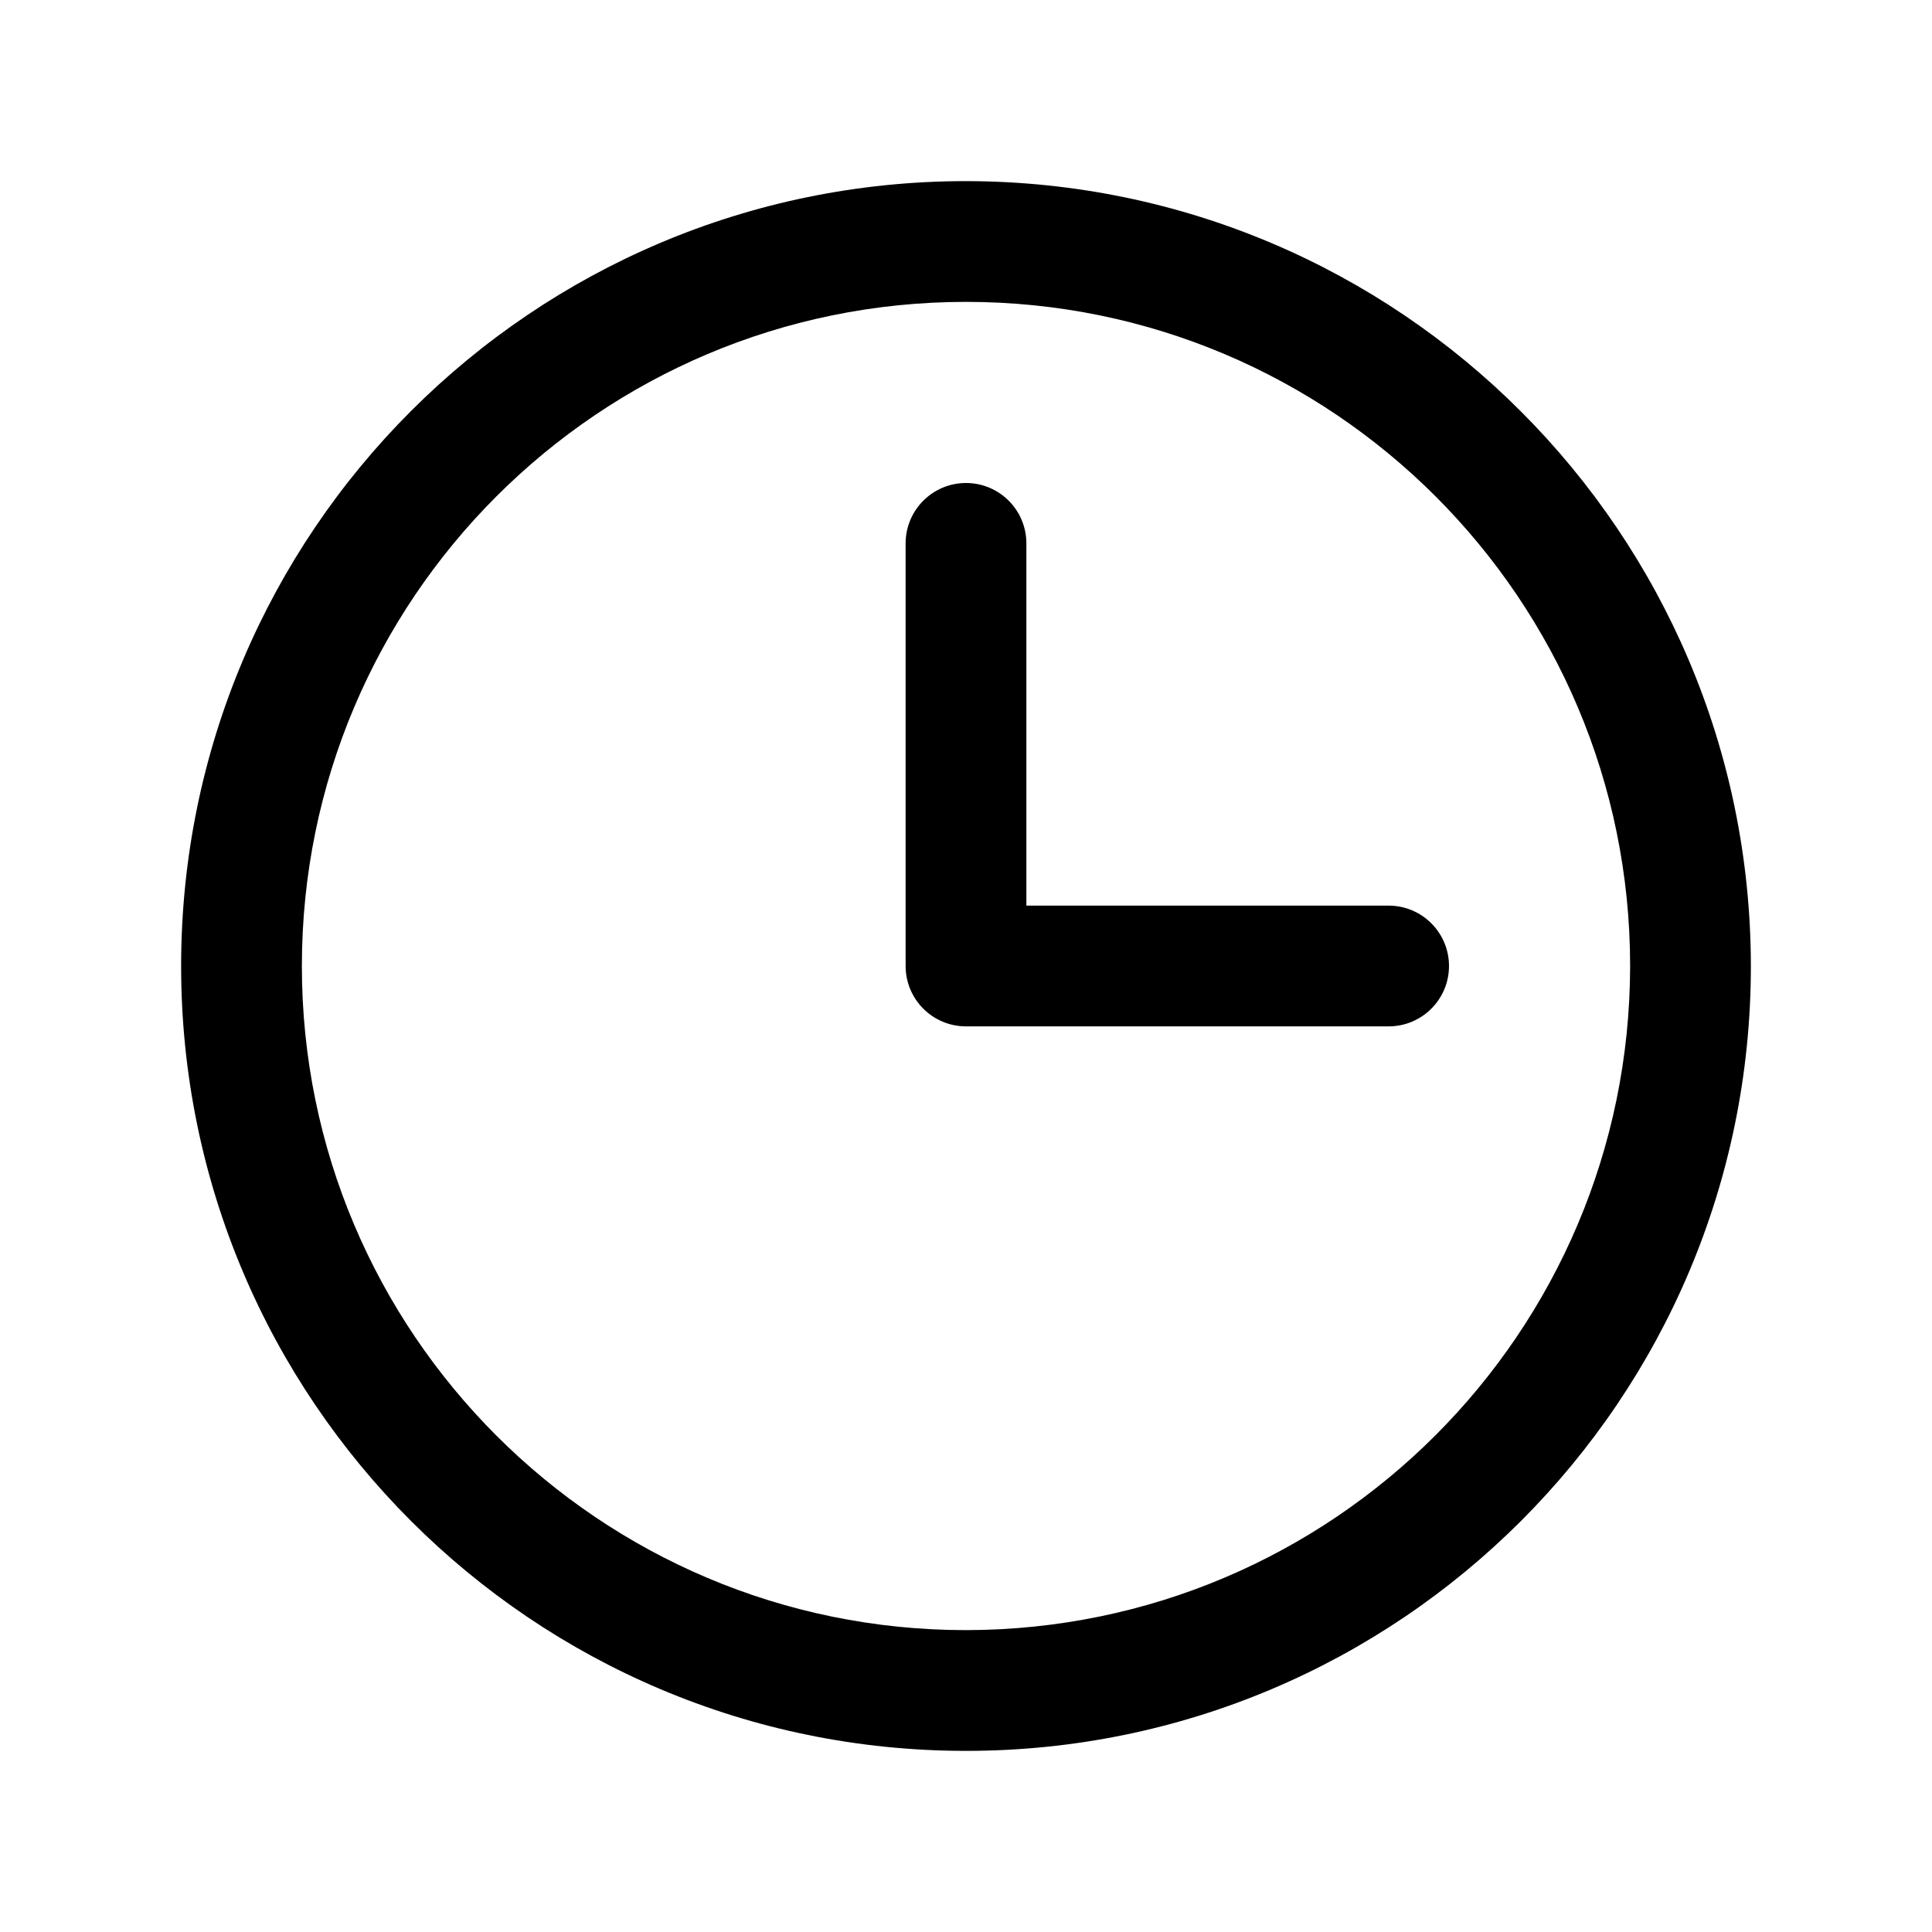
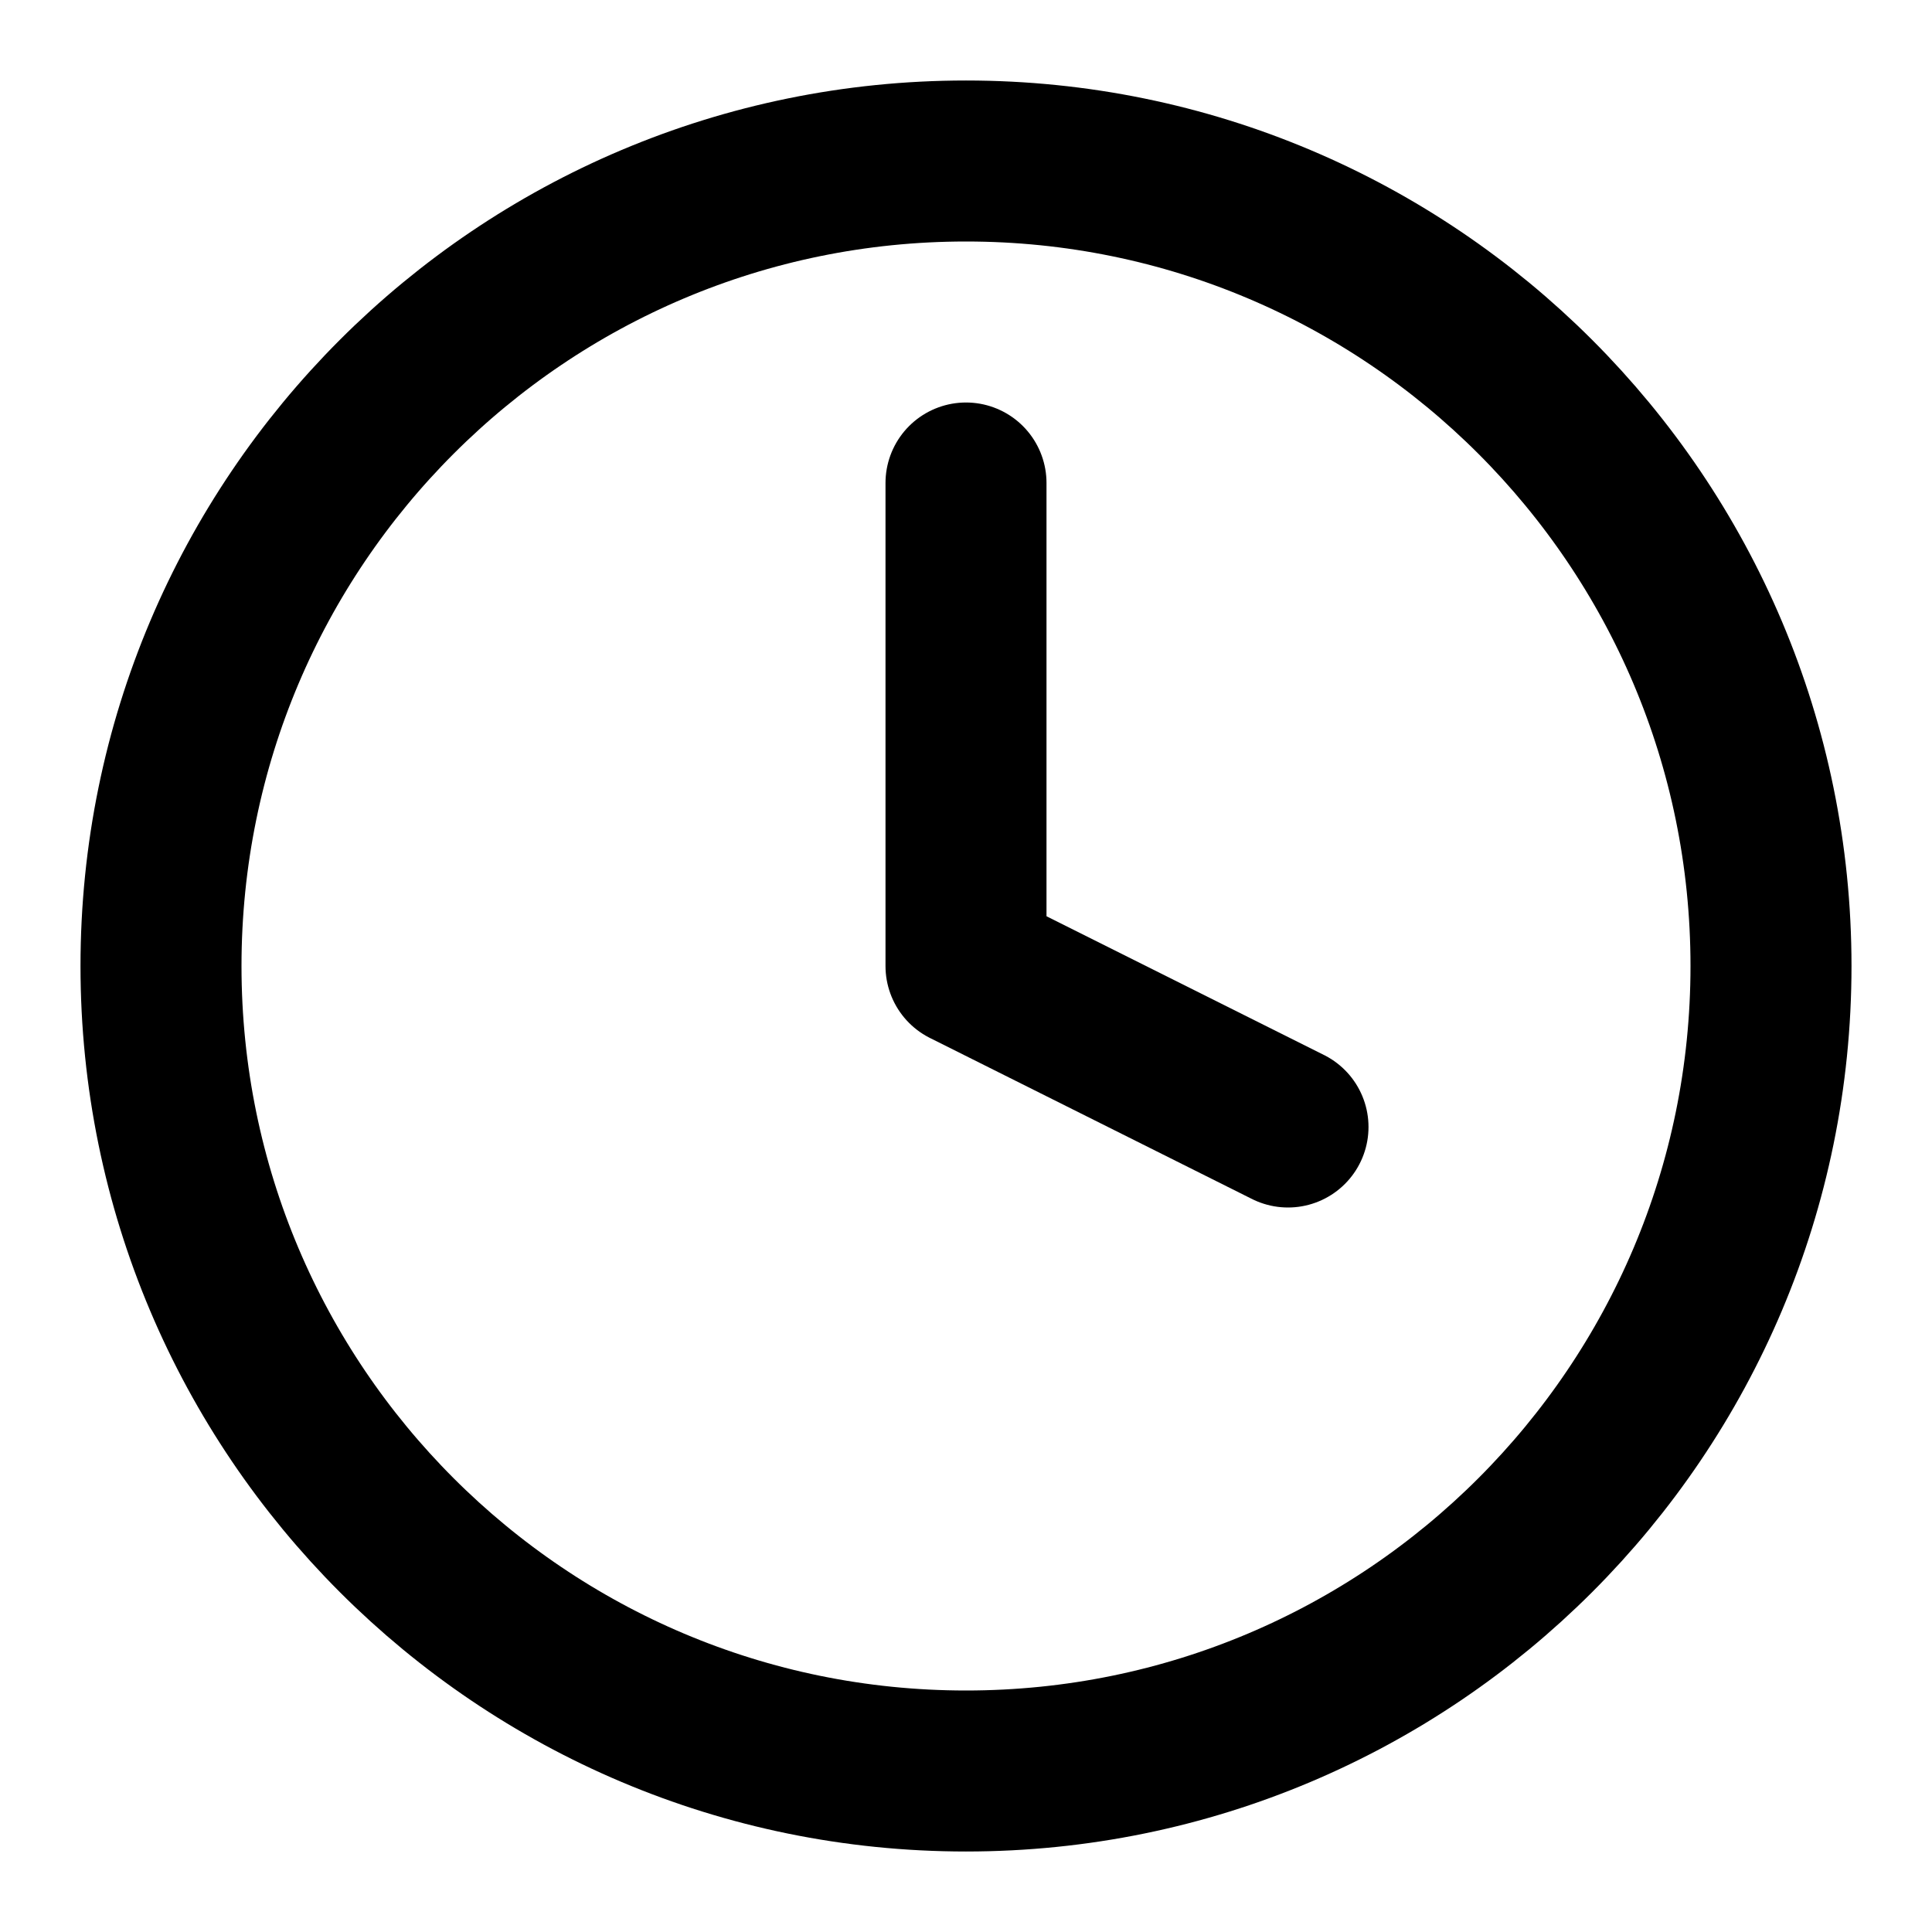
- <svg xmlns="http://www.w3.org/2000/svg" width="32" height="32" fill="currentColor" viewBox="0 0 256 256">
-   <path d="M128,24A104,104,0,1,0,232,128,104.11,104.11,0,0,0,128,24Zm0,192a88,88,0,1,1,88-88A88.1,88.1,0,0,1,128,216Zm64-88a8,8,0,0,1-8,8H128a8,8,0,0,1-8-8V72a8,8,0,0,1,16,0v48h48A8,8,0,0,1,192,128Z" />
+ <svg xmlns="http://www.w3.org/2000/svg" width="24" height="24" viewBox="0 0 24 24" fill="none" stroke="currentColor" stroke-width="2" stroke-linecap="round" stroke-linejoin="round" class="lucide lucide-clock-icon lucide-clock">
+   <path d="M12 6v6l4 2" />
+   <circle cx="12" cy="12" r="10" />
</svg>
